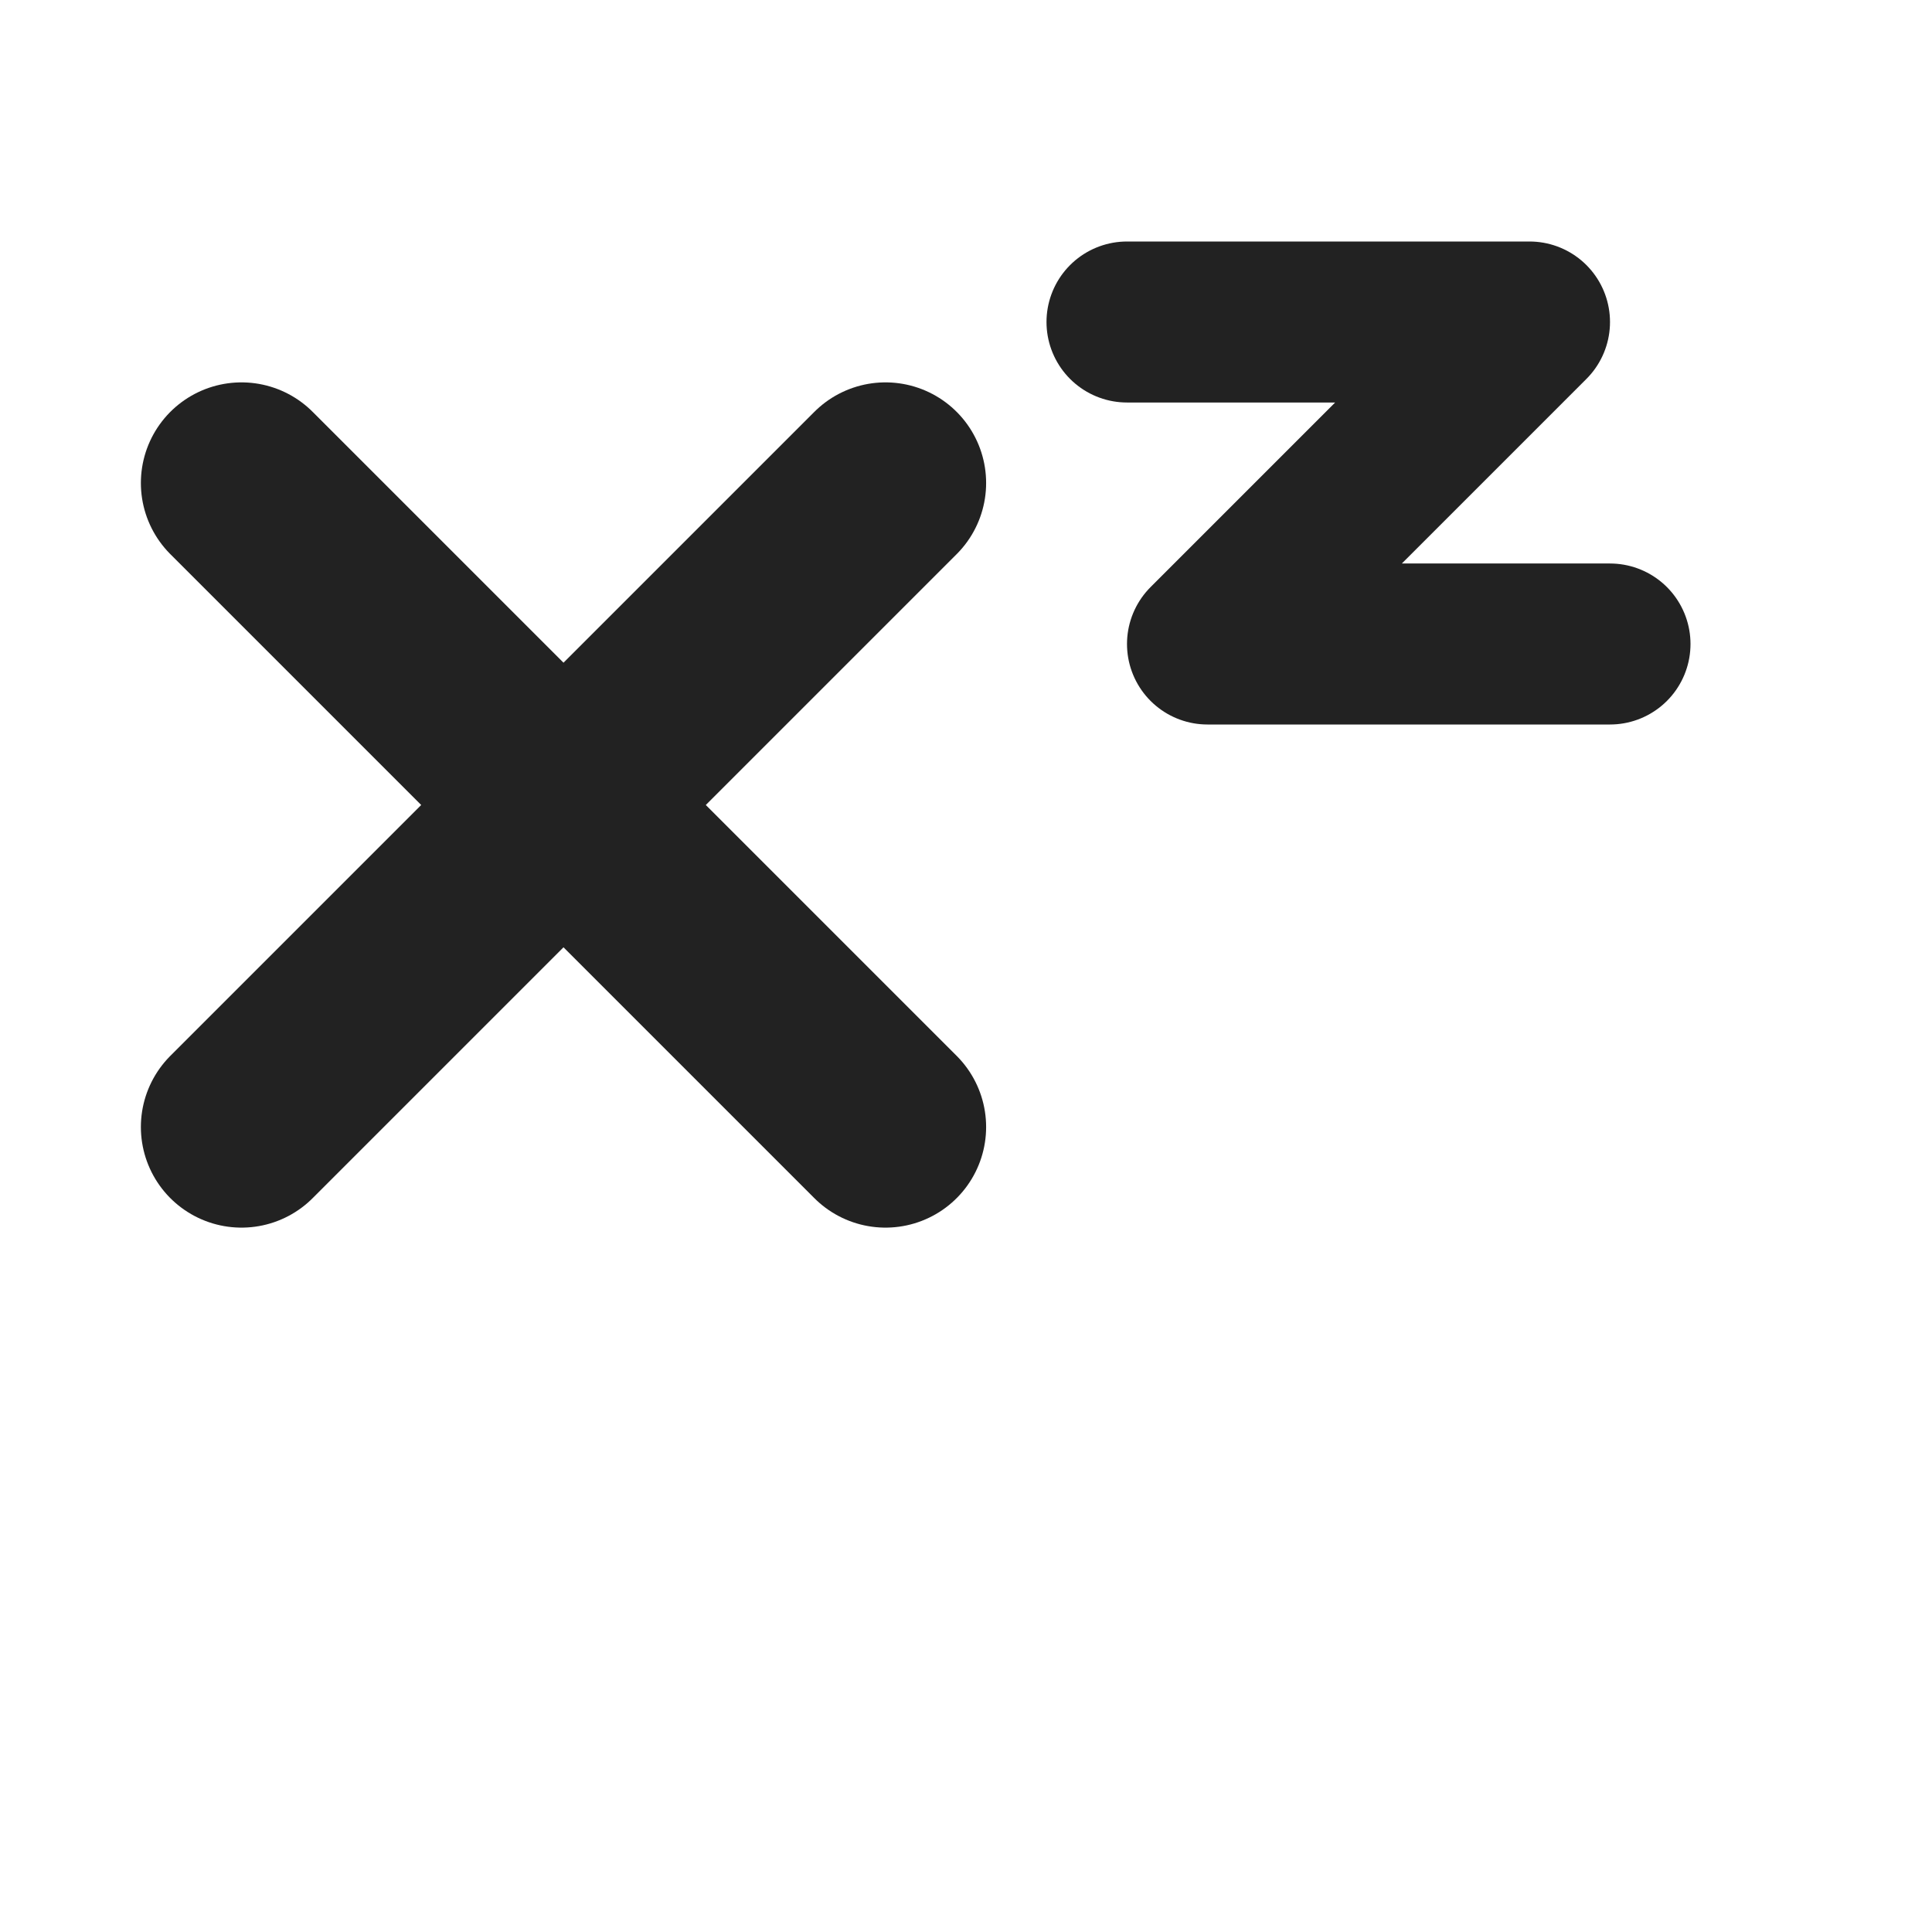
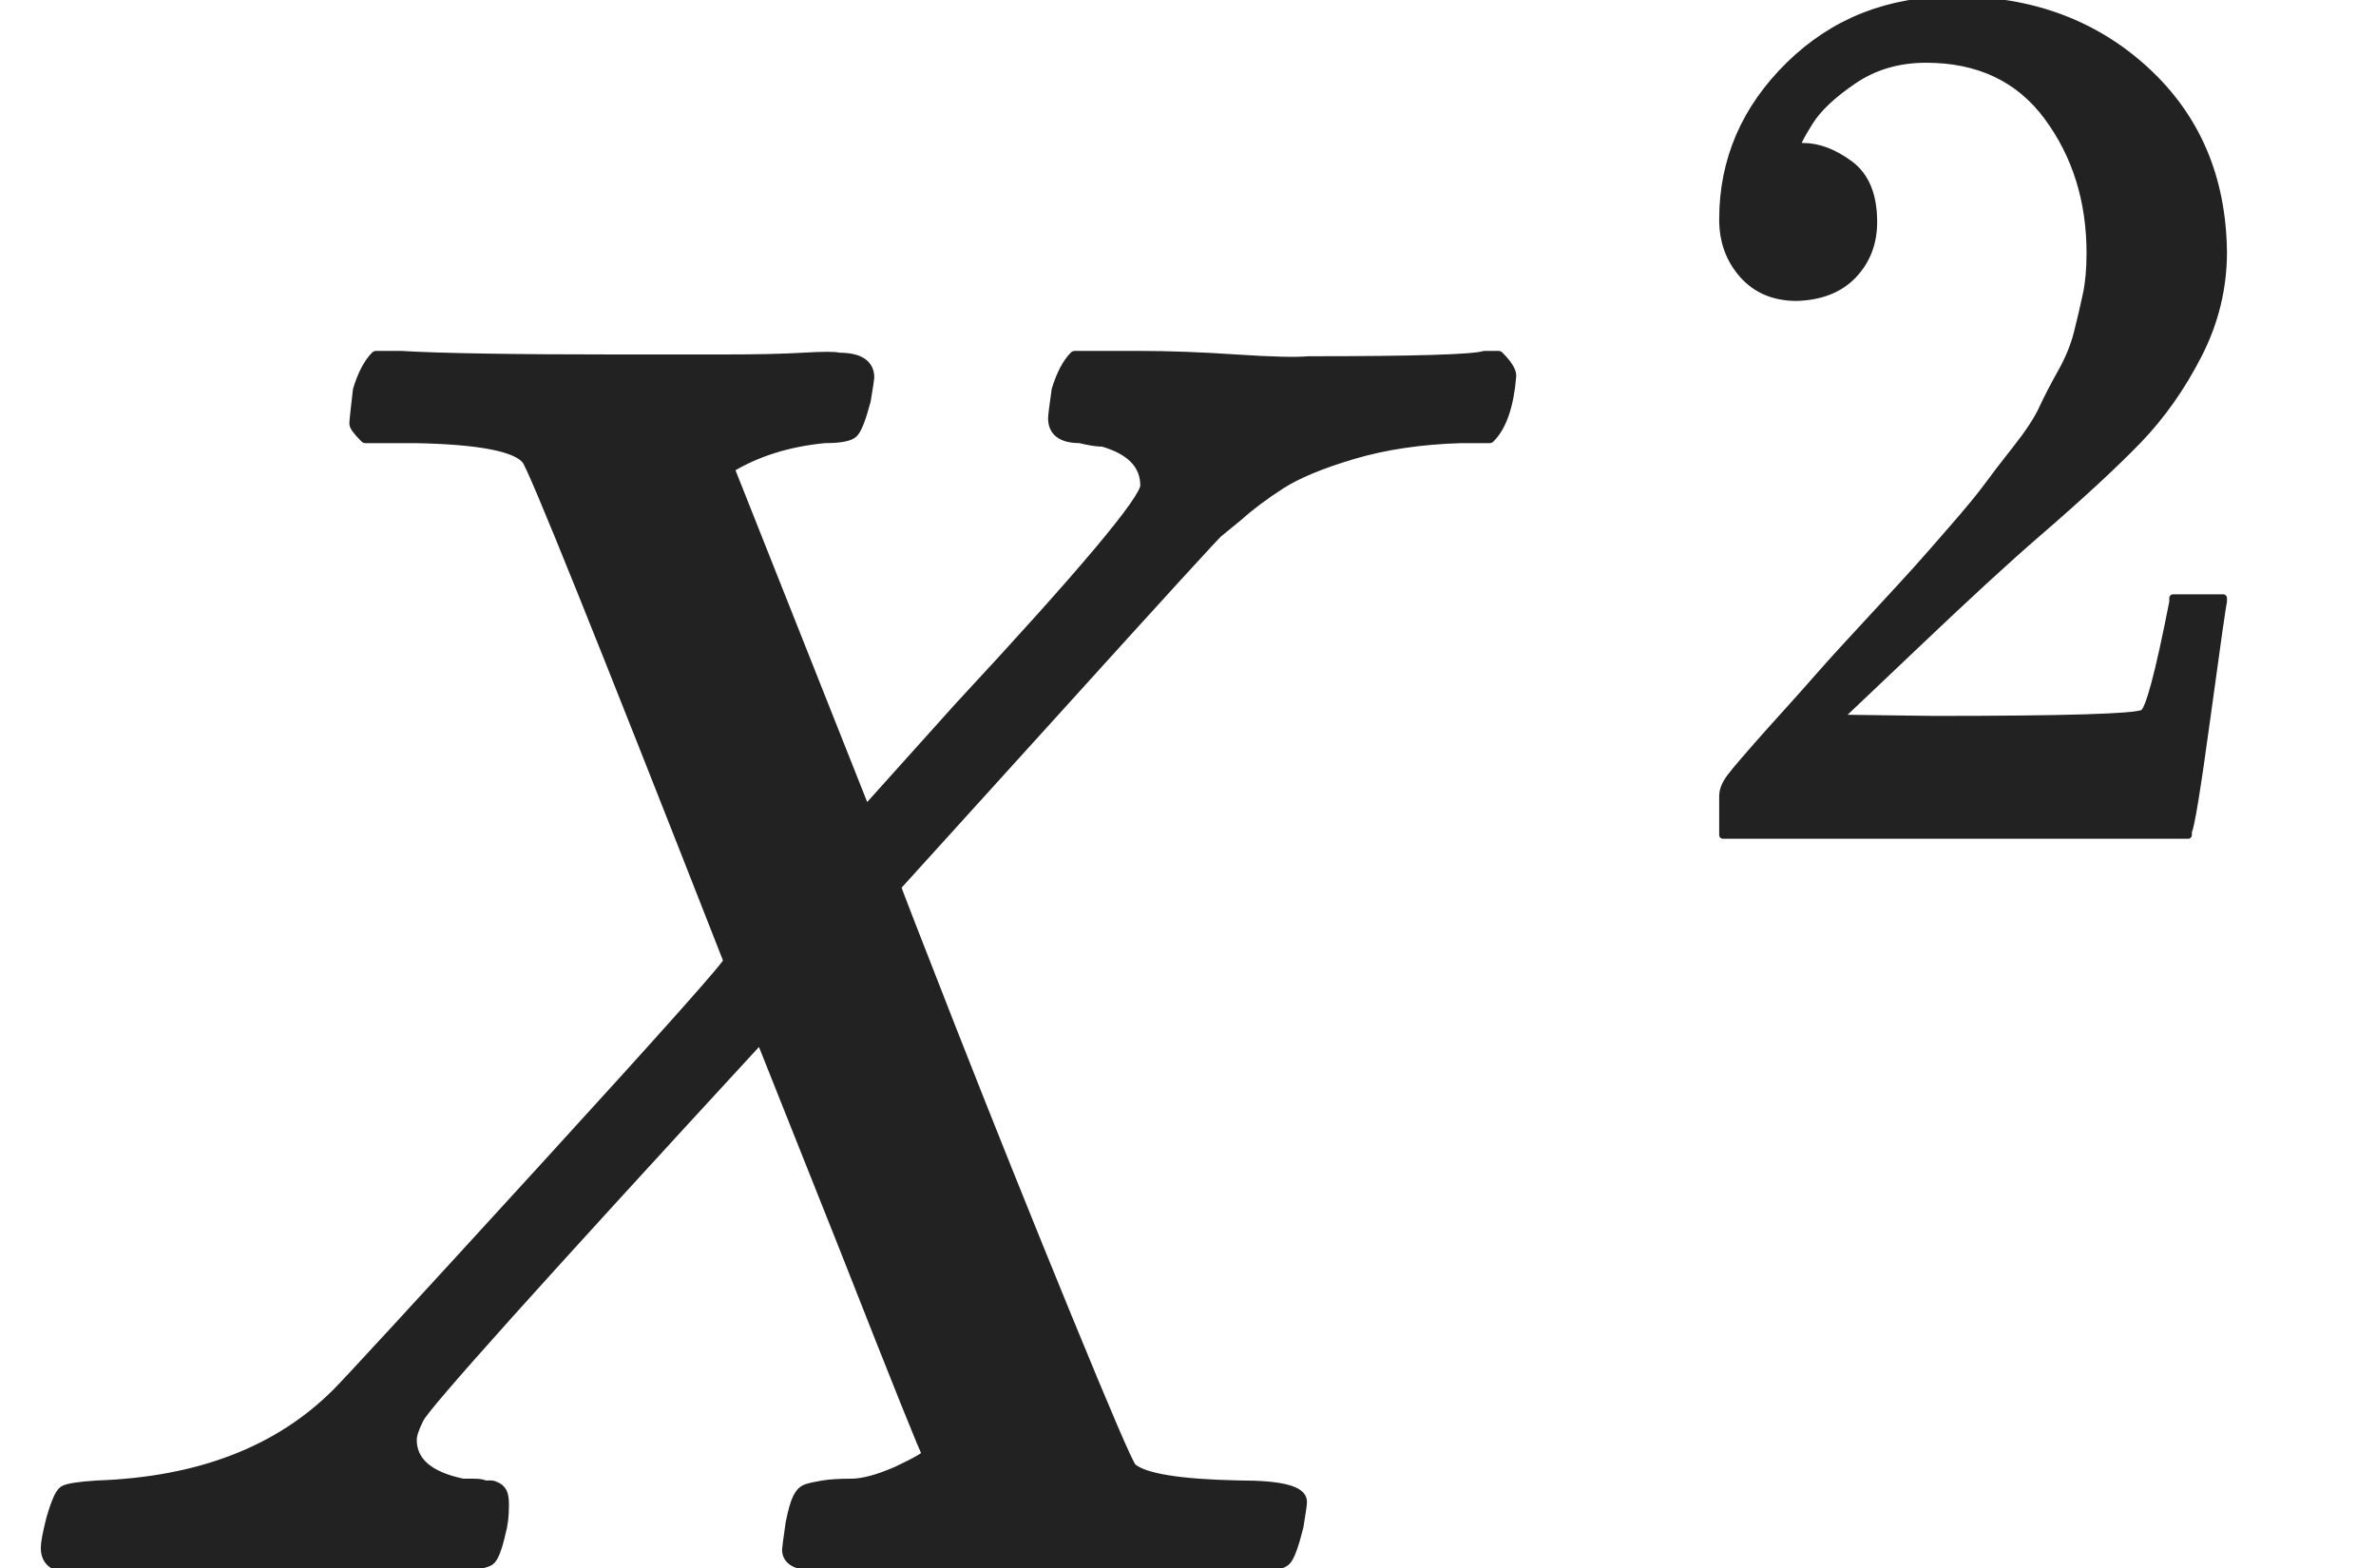
- <svg xmlns="http://www.w3.org/2000/svg" viewBox="0 0 24 24" fill="none" stroke="#222" stroke-width="2.5" stroke-linecap="round" stroke-linejoin="round">
-   <path d="M3 6 L11 14 M11 6 L3 14" />
-   <path d="M14 4 h5 l-4 4 h5" stroke-width="2" />
+ <svg xmlns="http://www.w3.org/2000/svg" viewBox="0 -883.9 1339.8 883.9">
+   <g fill="#222" transform="scale(1,-1)">
+     <path d="M42 0H40Q26 0 26 11Q26 15 29 27Q33 41 36 43T55 46Q141 49 190 98Q200 108 306 224T411 342Q302 620 297 625Q288 636 234 637H206Q200 643 200 645T202 664Q206 677 212 683H226Q260 681 347 681Q380 681 408 681T453 682T473 682Q490 682 490 671Q490 670 488 658Q484 643 481 640T465 637Q434 634 411 620L488 426L541 485Q646 598 646 610Q646 628 622 635Q617 635 609 637Q594 637 594 648Q594 650 596 664Q600 677 606 683H618Q619 683 643 683T697 681T738 680Q828 680 837 683H845Q852 676 852 672Q850 647 840 637H824Q790 636 763 628T722 611T698 593L687 584Q687 585 592 480L505 384Q505 383 536 304T601 142T638 56Q648 47 699 46Q734 46 734 37Q734 35 732 23Q728 7 725 4T711 1Q708 1 678 1T589 2Q528 2 496 2T461 1Q444 1 444 10Q444 11 446 25Q448 35 450 39T455 44T464 46T480 47T506 54Q523 62 523 64Q522 64 476 181L429 299Q241 95 236 84Q232 76 232 72Q232 53 261 47Q262 47 267 47T273 46Q276 46 277 46T280 45T283 42T284 35Q284 26 282 19Q279 6 276 4T261 1Q258 1 243 1T201 2T142 2Q64 2 42 0Z" stroke="#222" stroke-width="6" stroke-linejoin="round" />
+     <g transform="translate(936.2,413) scale(0.707)">
+       <path d="M109 429Q82 429 66 447T50 491Q50 562 103 614T235 666Q326 666 387 610T449 465Q449 422 429 383T381 315T301 241Q265 210 201 149L142 93L218 92Q375 92 385 97Q392 99 409 186V189H449V186Q448 183 436 95T421 3V0H50V19V31Q50 38 56 46T86 81Q115 113 136 137Q145 147 170 174T204 211T233 244T261 278T284 308T305 340T320 369T333 401T340 431T343 464Q343 527 309 573T212 619Q179 619 154 602T119 569T109 550Q109 549 114 549Q132 549 151 535T170 489Q170 464 154 447T109 429Z" stroke="#222" stroke-width="6" stroke-linejoin="round" />
+     </g>
+   </g>
</svg>
